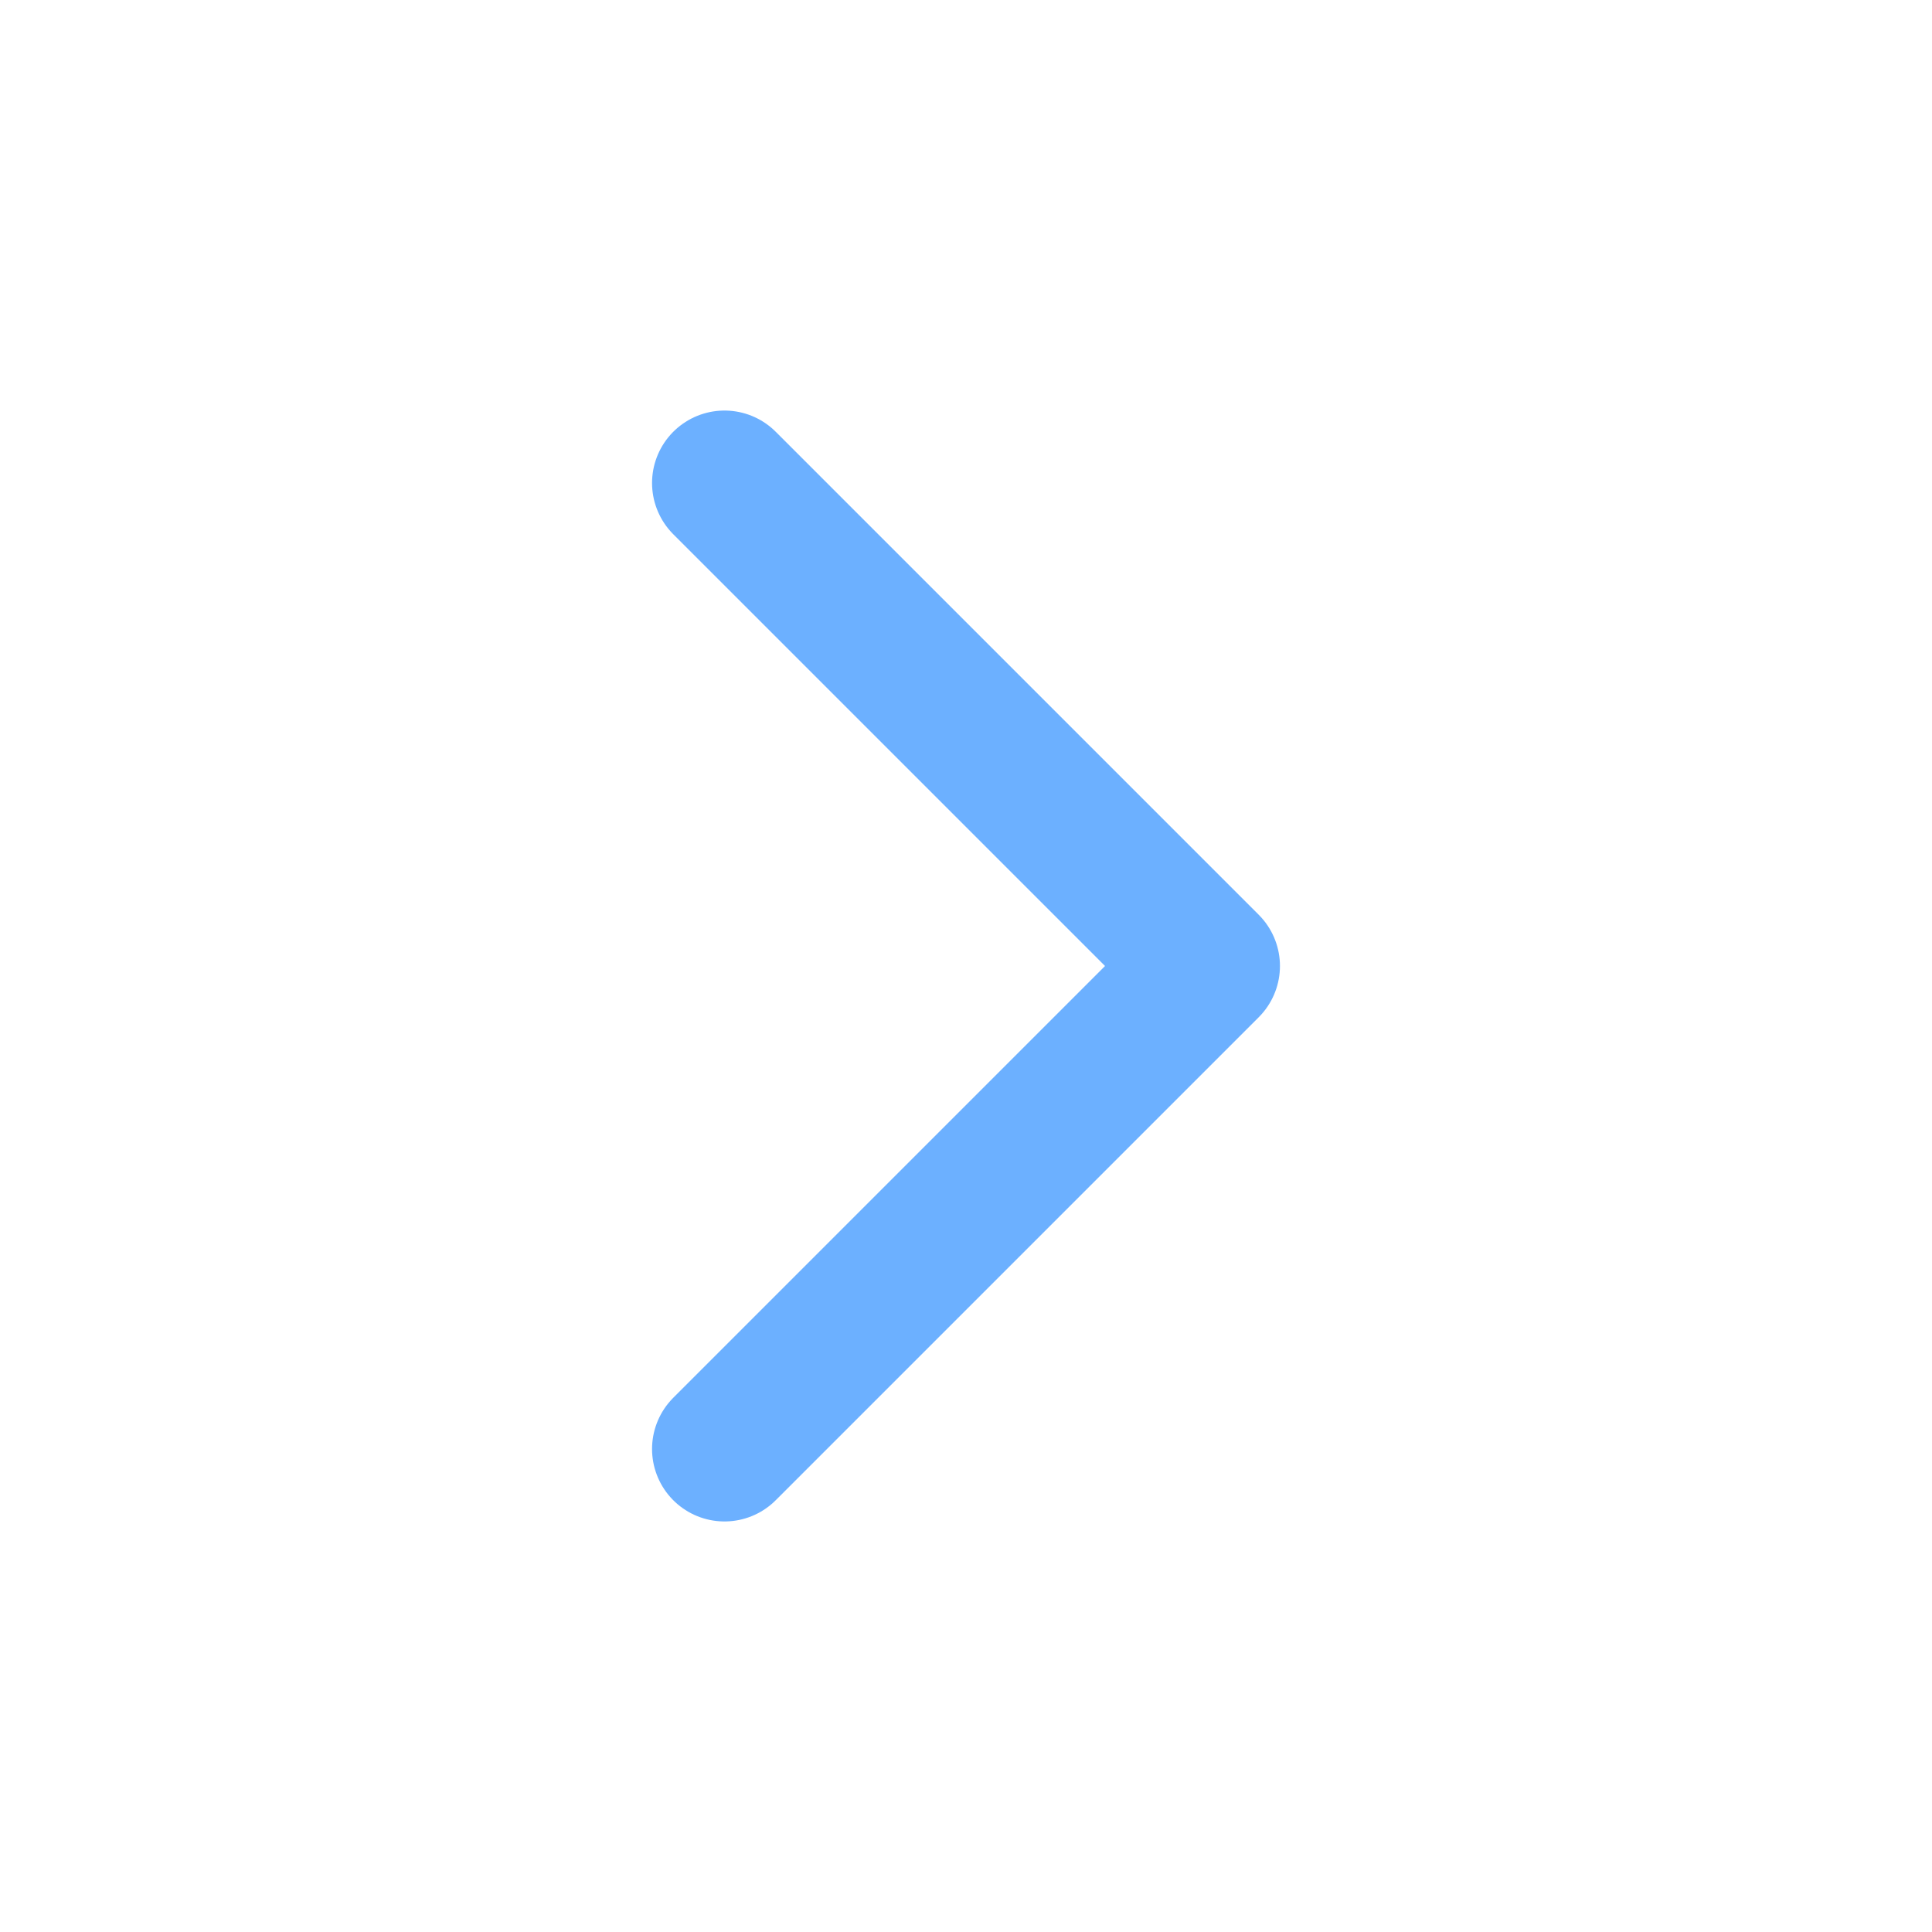
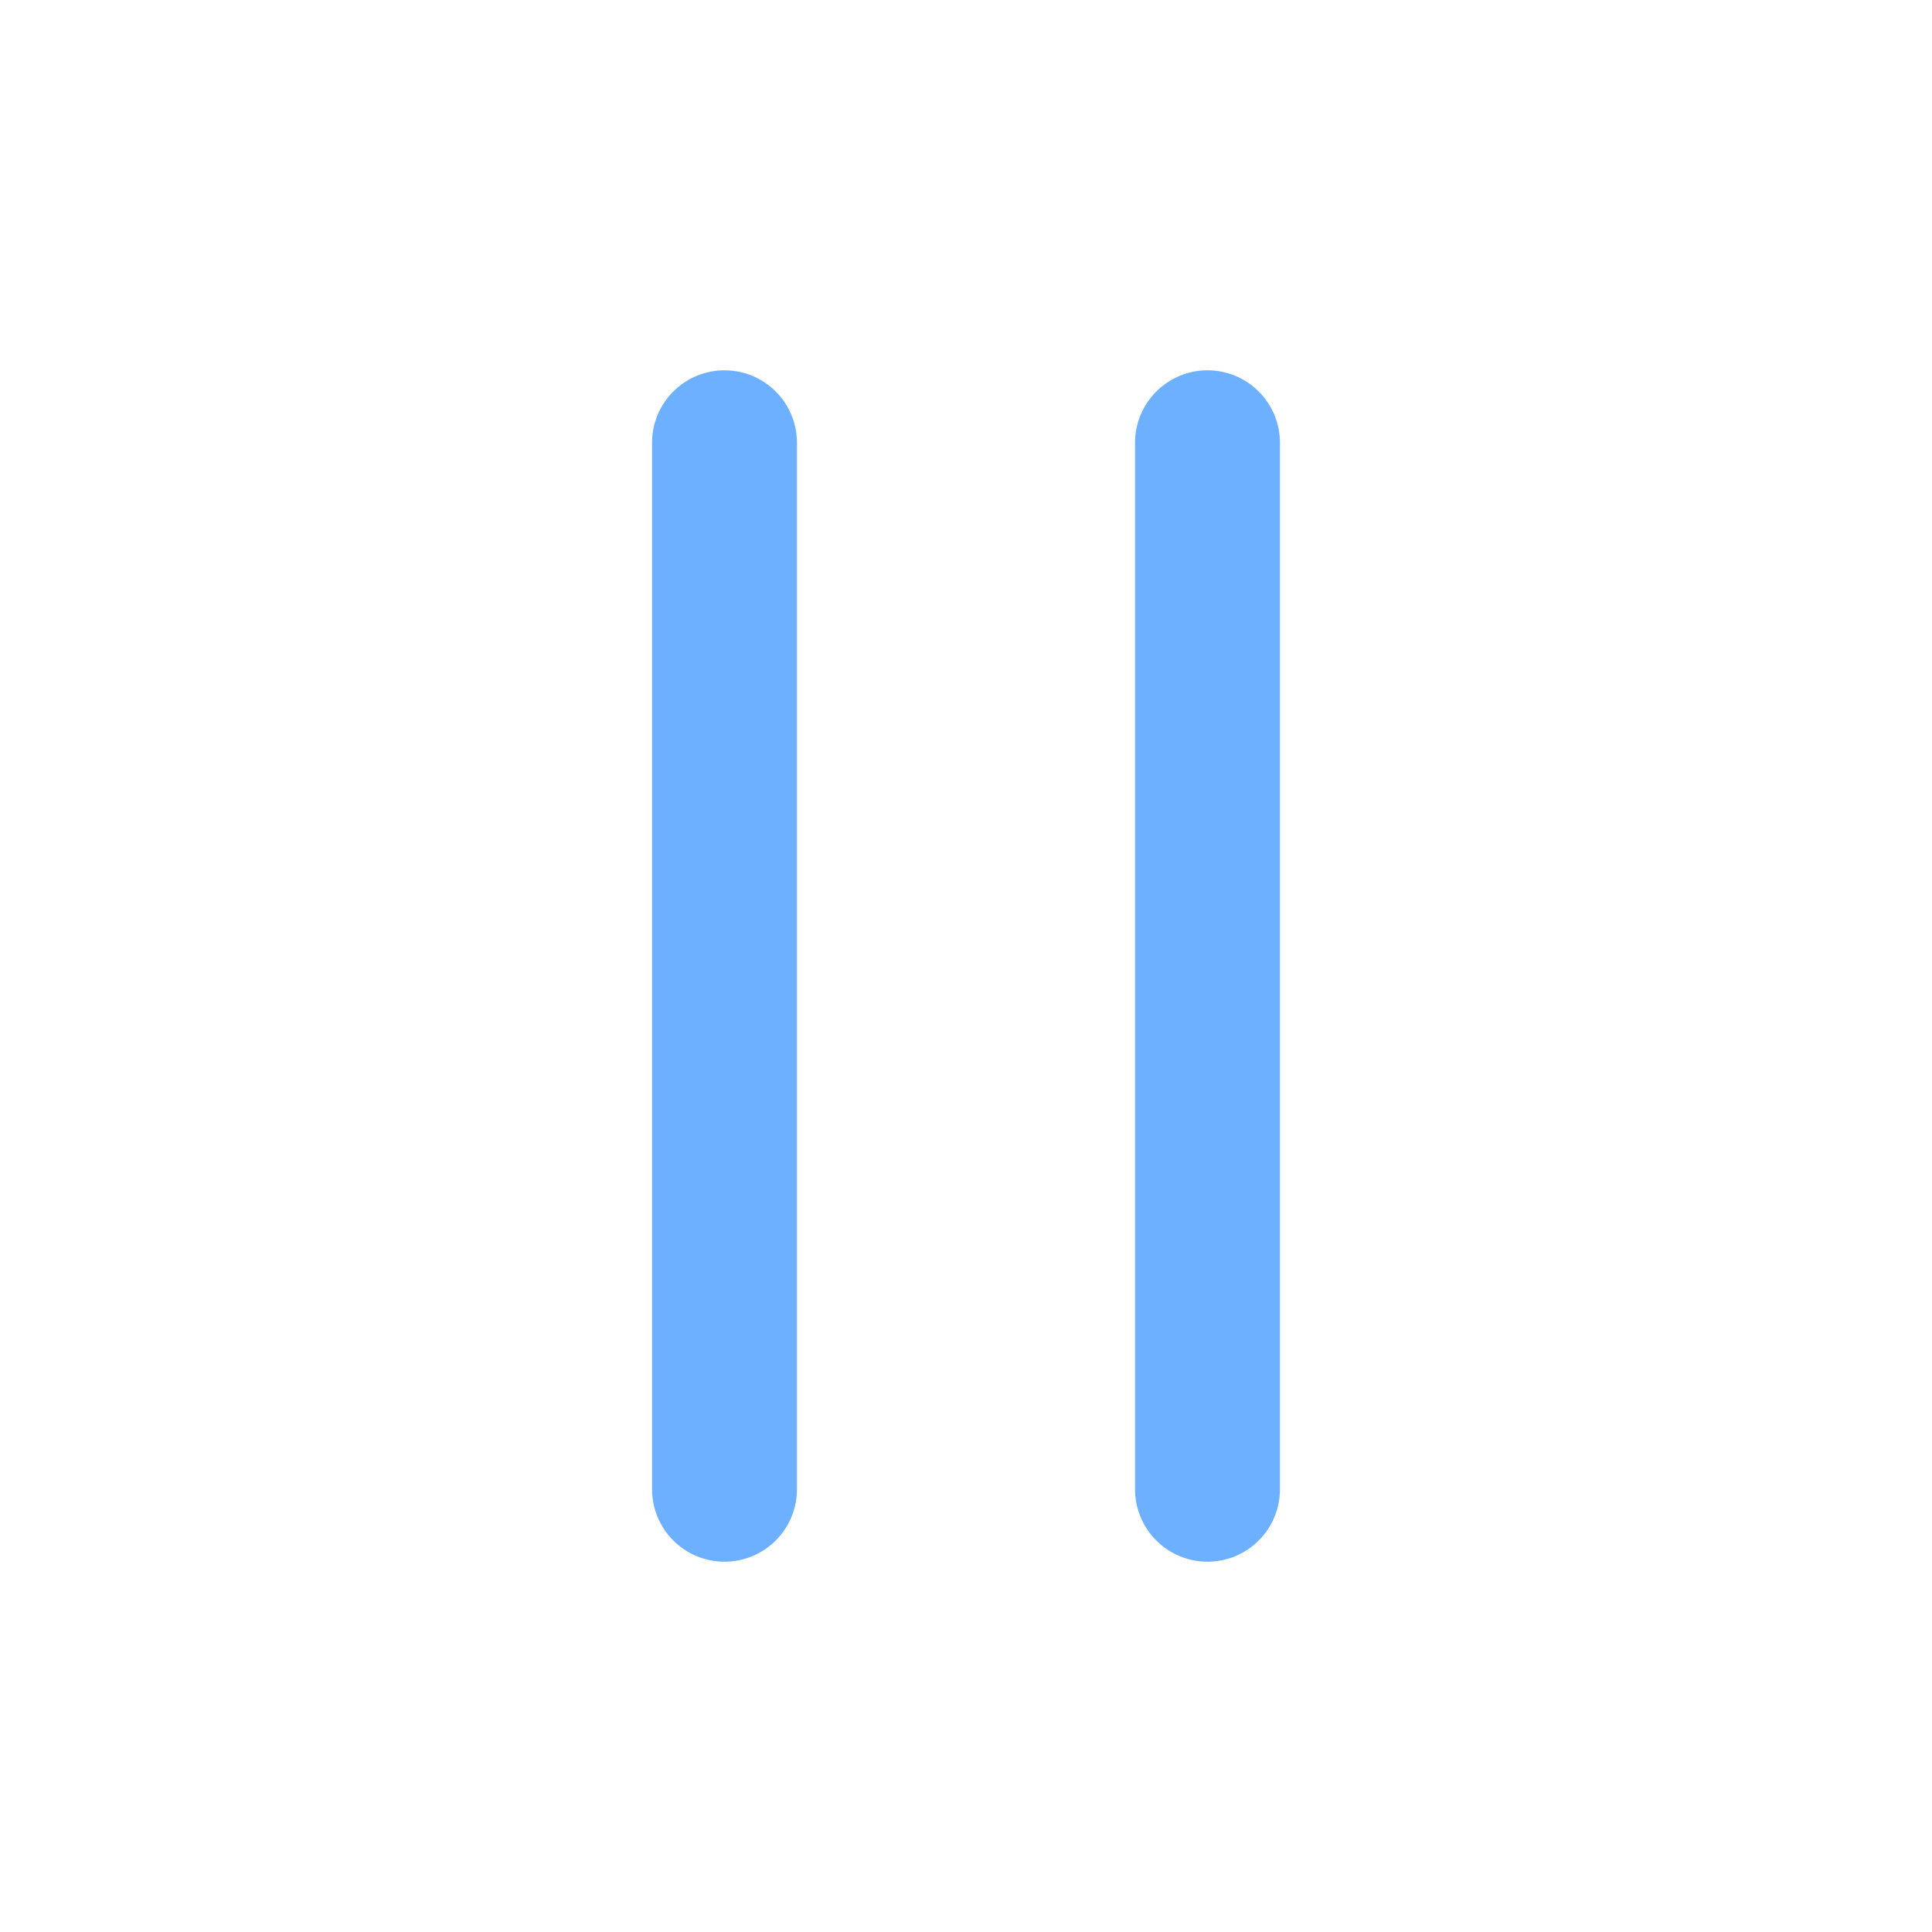
<svg xmlns="http://www.w3.org/2000/svg" fill="none" stroke="#6cb0ff" stroke-width="1.8" stroke-linecap="round" stroke-linejoin="round" width="20" height="20" viewBox="0 0 24 24">
-   <path d="m9 6 6 6-6 6" />
+   <path d="M9 5.5v13M15 5.5v13" />
</svg>
